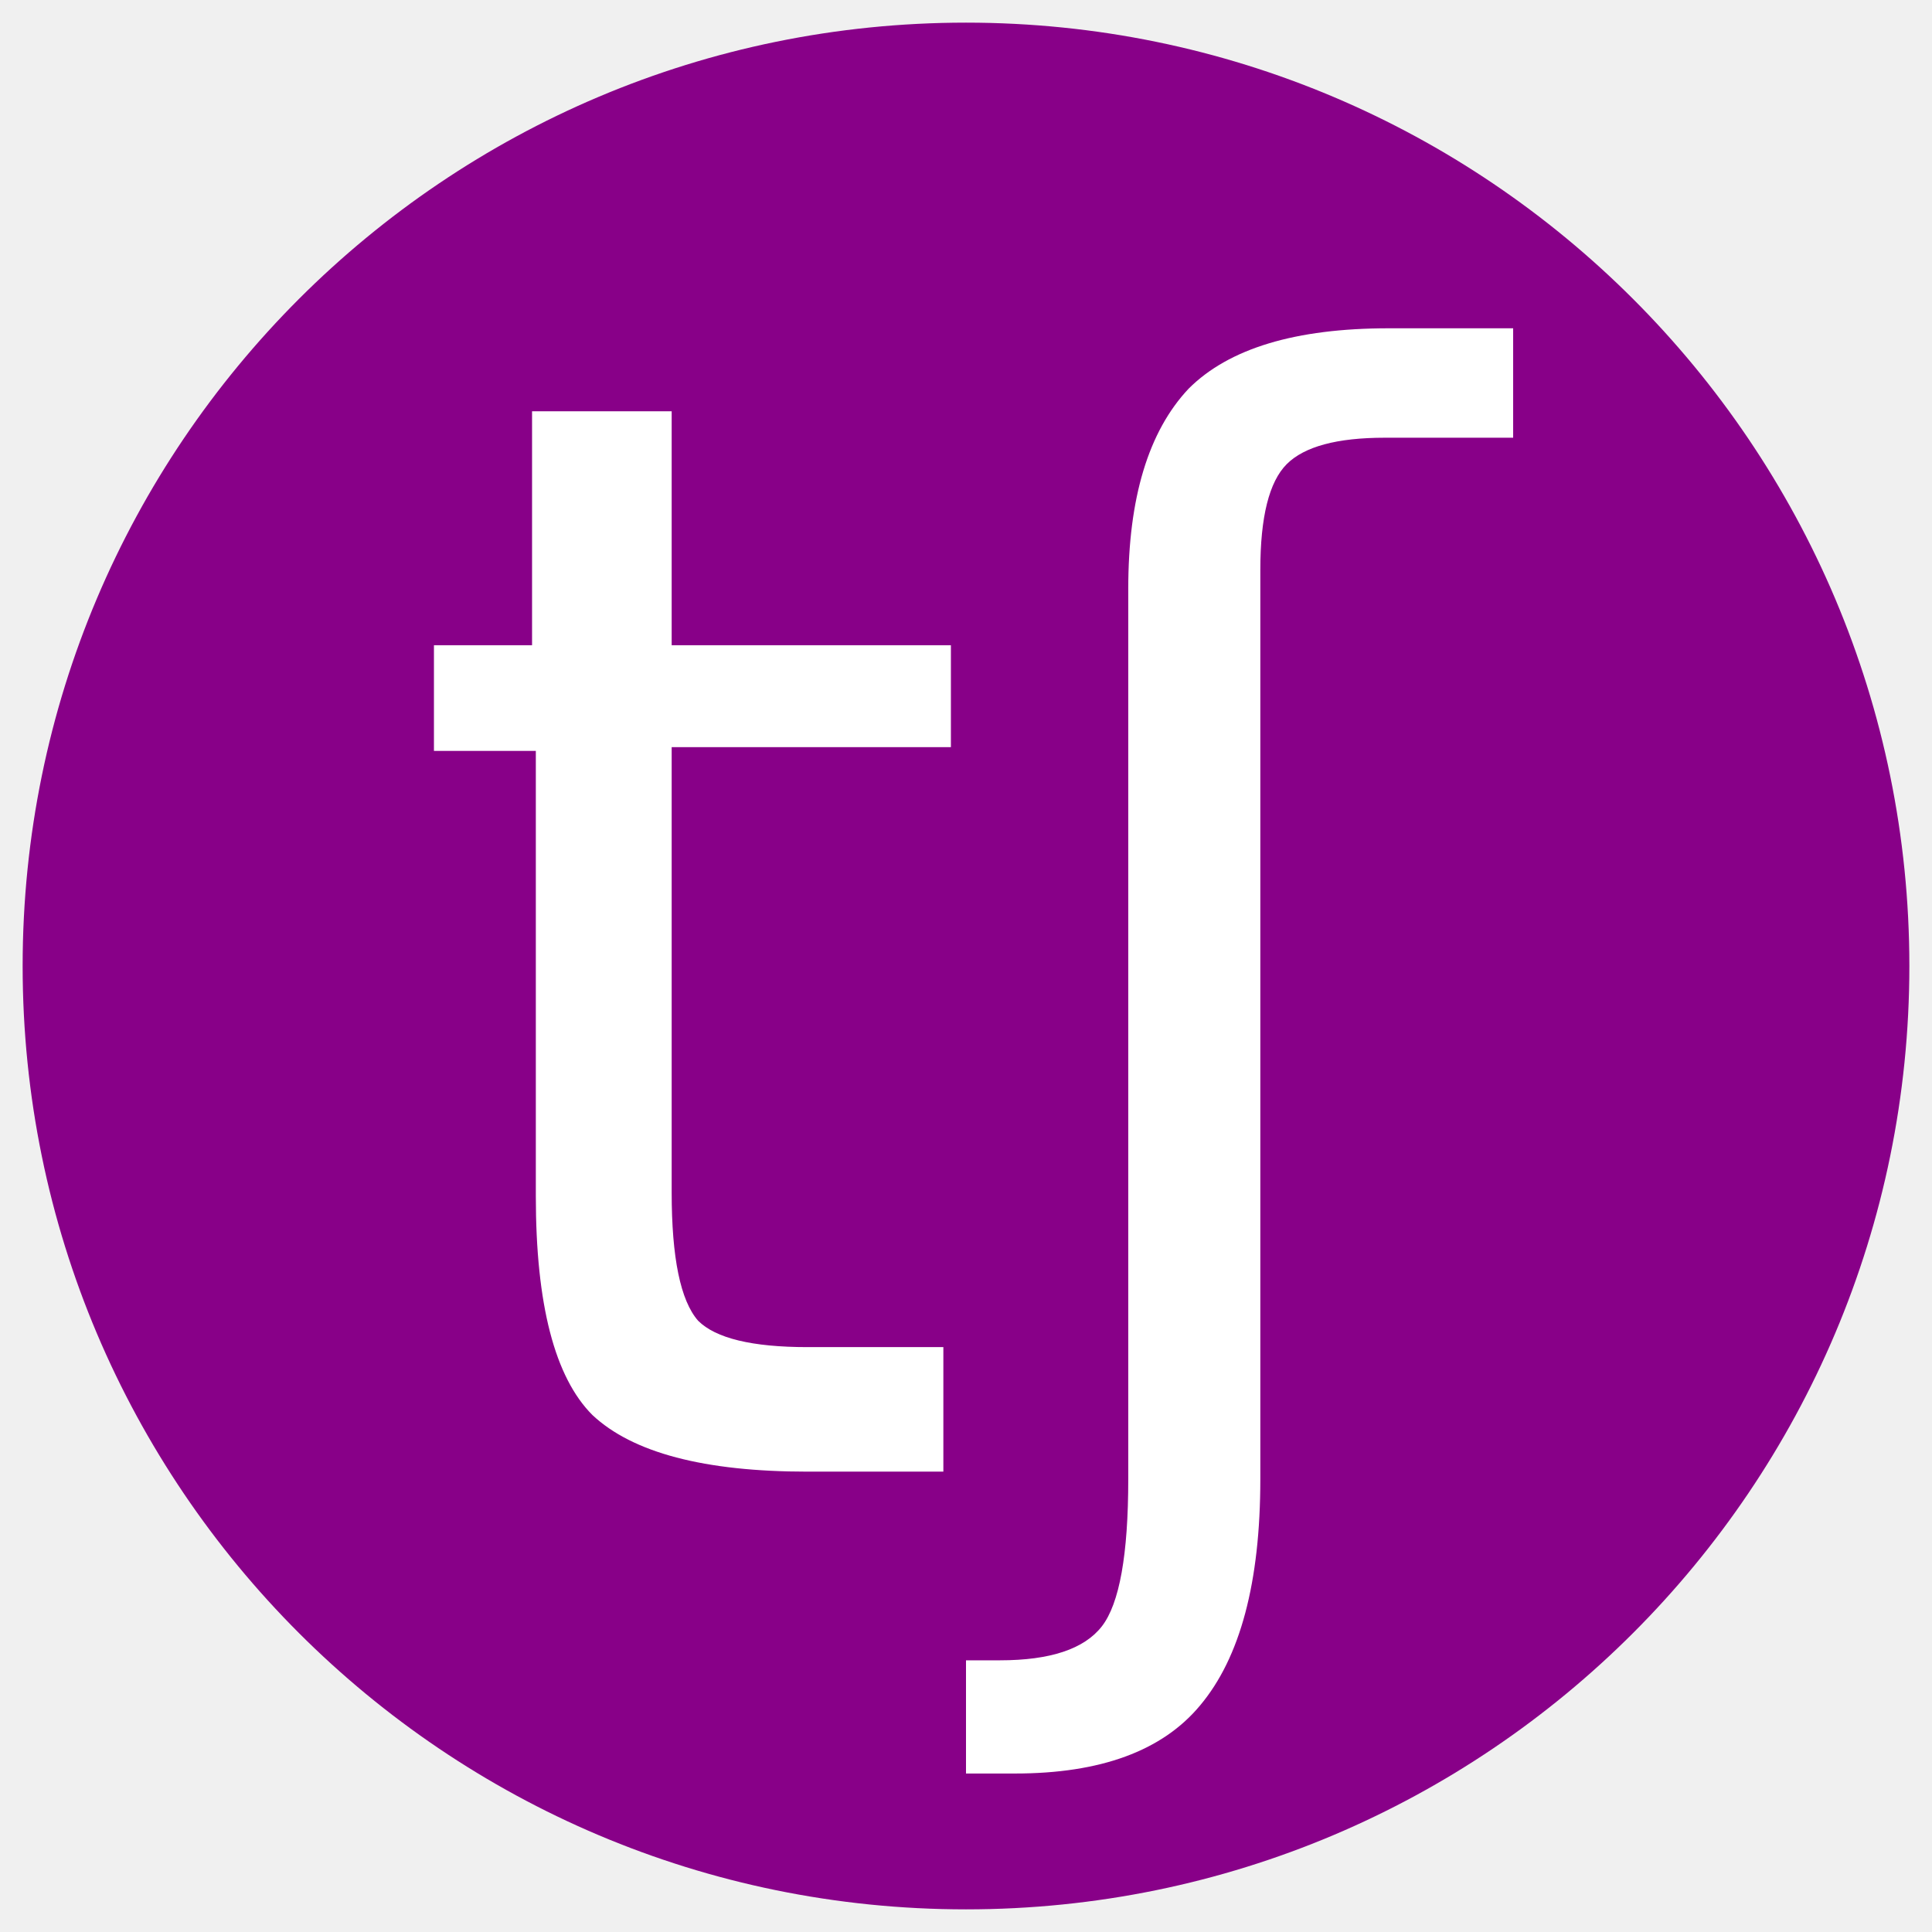
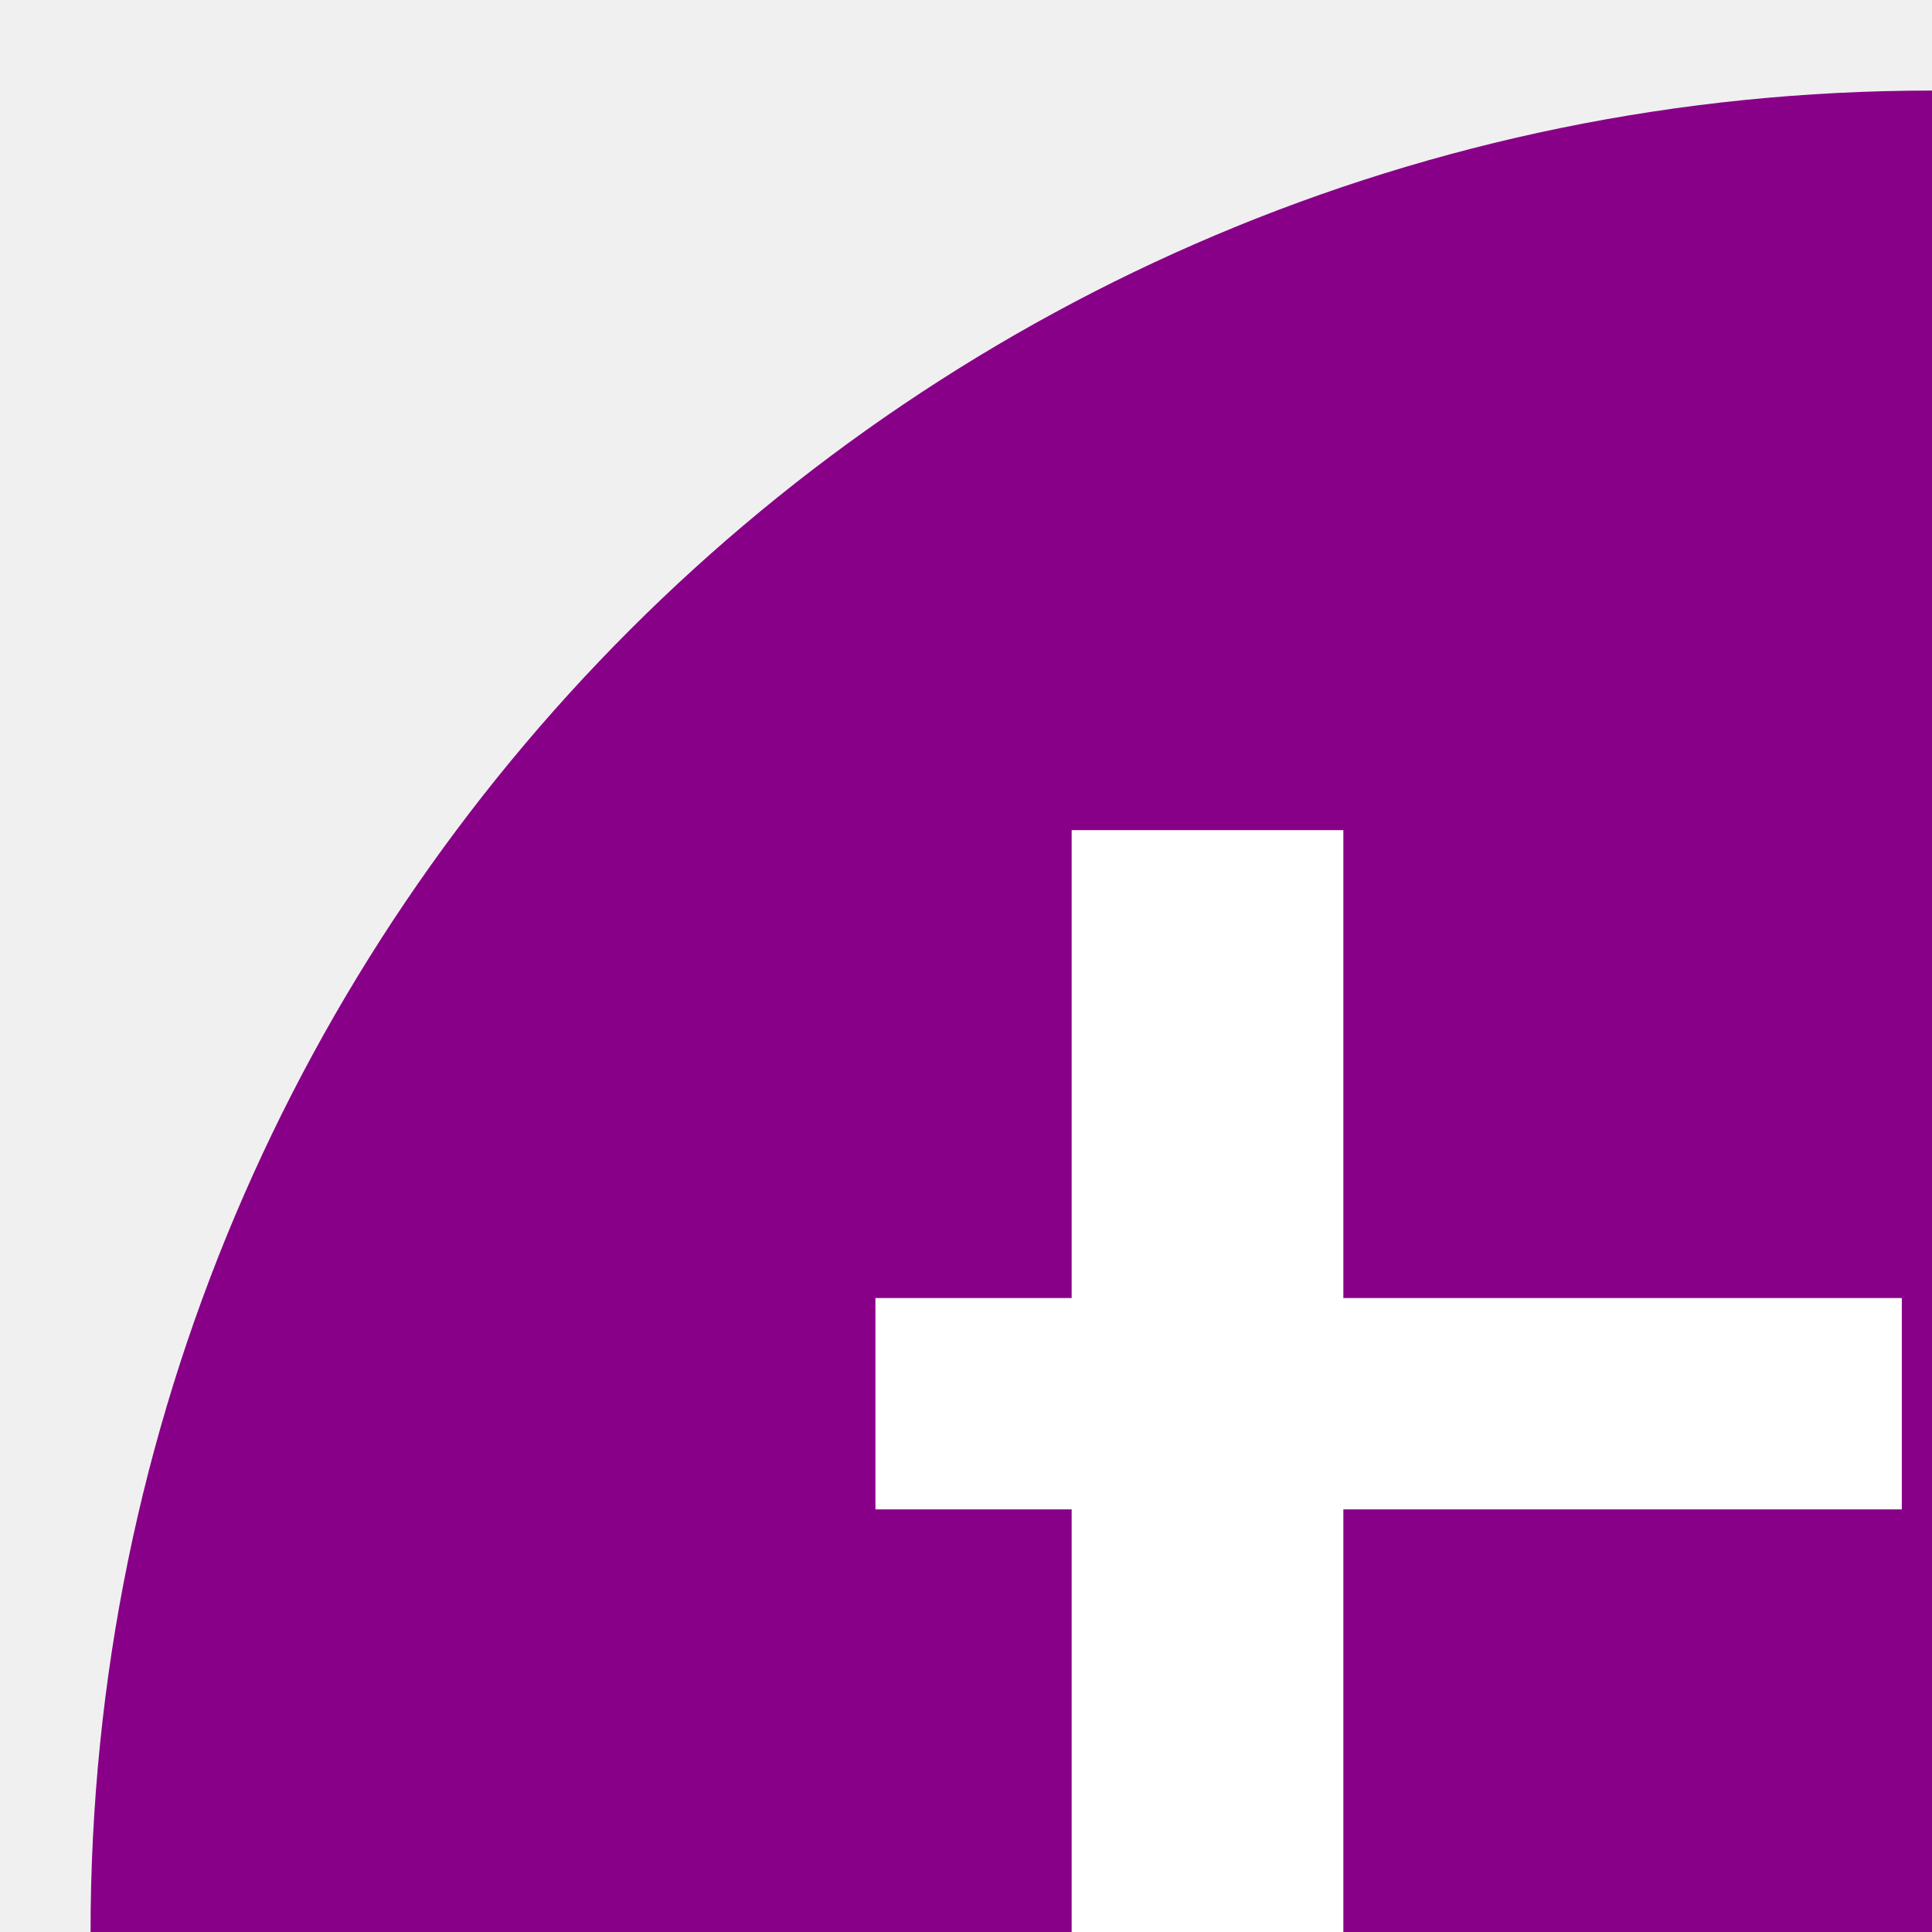
- <svg xmlns="http://www.w3.org/2000/svg" version="1.1" width="512" height="512">
-   <circle style="fill:#808;" cx="256" cy="256" r="250" />
-   <path style="fill:#fff" d="M178,109V171h 74v27h-74v118q0,26 7,34 7,7 29,7h36V390h-36q-41,0-57-15-15-15-15-58v-118H115V171h26v-62z" />
-   <path style="fill:#fff" d="M299,393V156q0-36 16-53 16-16 53-16h33v29h-34q-19,0-26,7-7,7-7,28v241q0,41-16,60-15,18-49,18h-13v-30h9q20,0 27-9 7-9 7-39z" />
+ <svg xmlns="http://www.w3.org/2000/svg" version="1.1" width="128" height="128" viewbox="0 0 256 256">
+   <circle style="fill:#808;" cx="128" cy="128" r="122" />
+   <path style="fill:#fff" d="M89,55V86h 37v14h-37v59q0,13 4,19 4,4 15,4h18V195h-18q-21,0-29-8-8-8-8-29v-58H58V86h13v-31z" />
+   <path style="fill:#fff" d="M150,197V78q0-18 8-27 8-8 27-8h17v15h-17q-10,0-13,4-4,4-5,14v121q0,21-8,30-8,9-25,9h-7v-14h5q10,0 14-5 4-5 4-20z" />
</svg>
